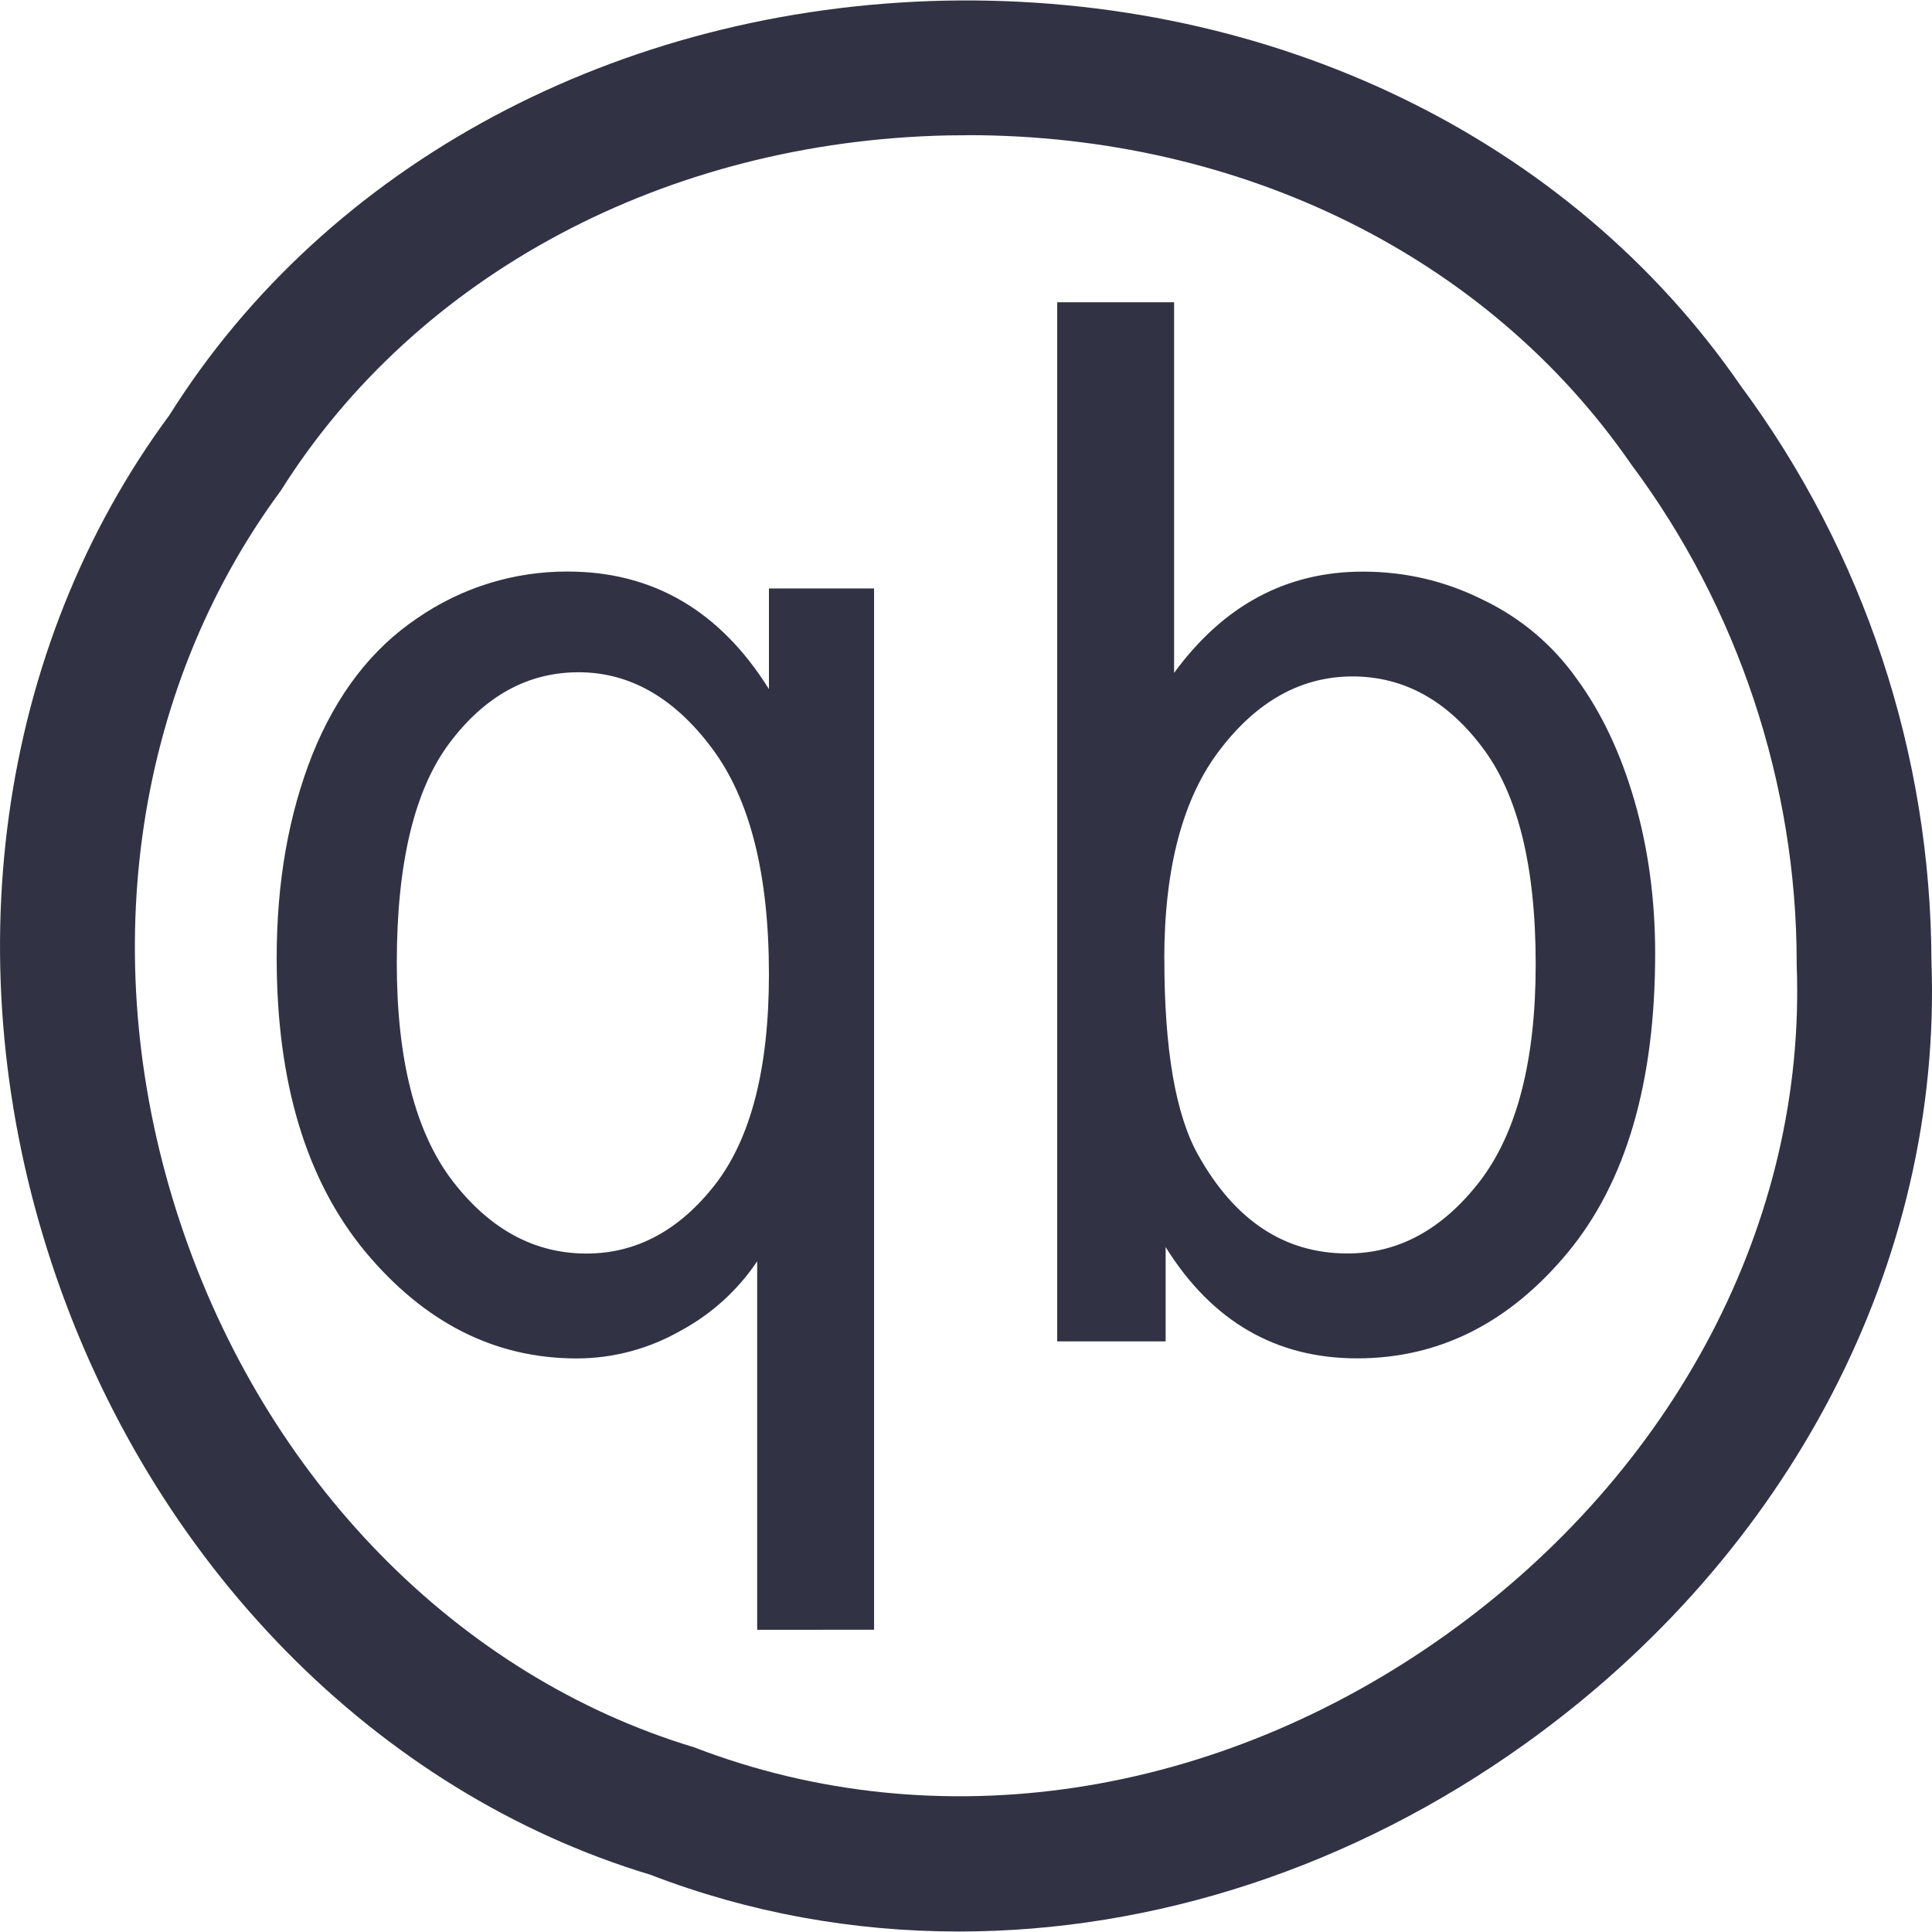
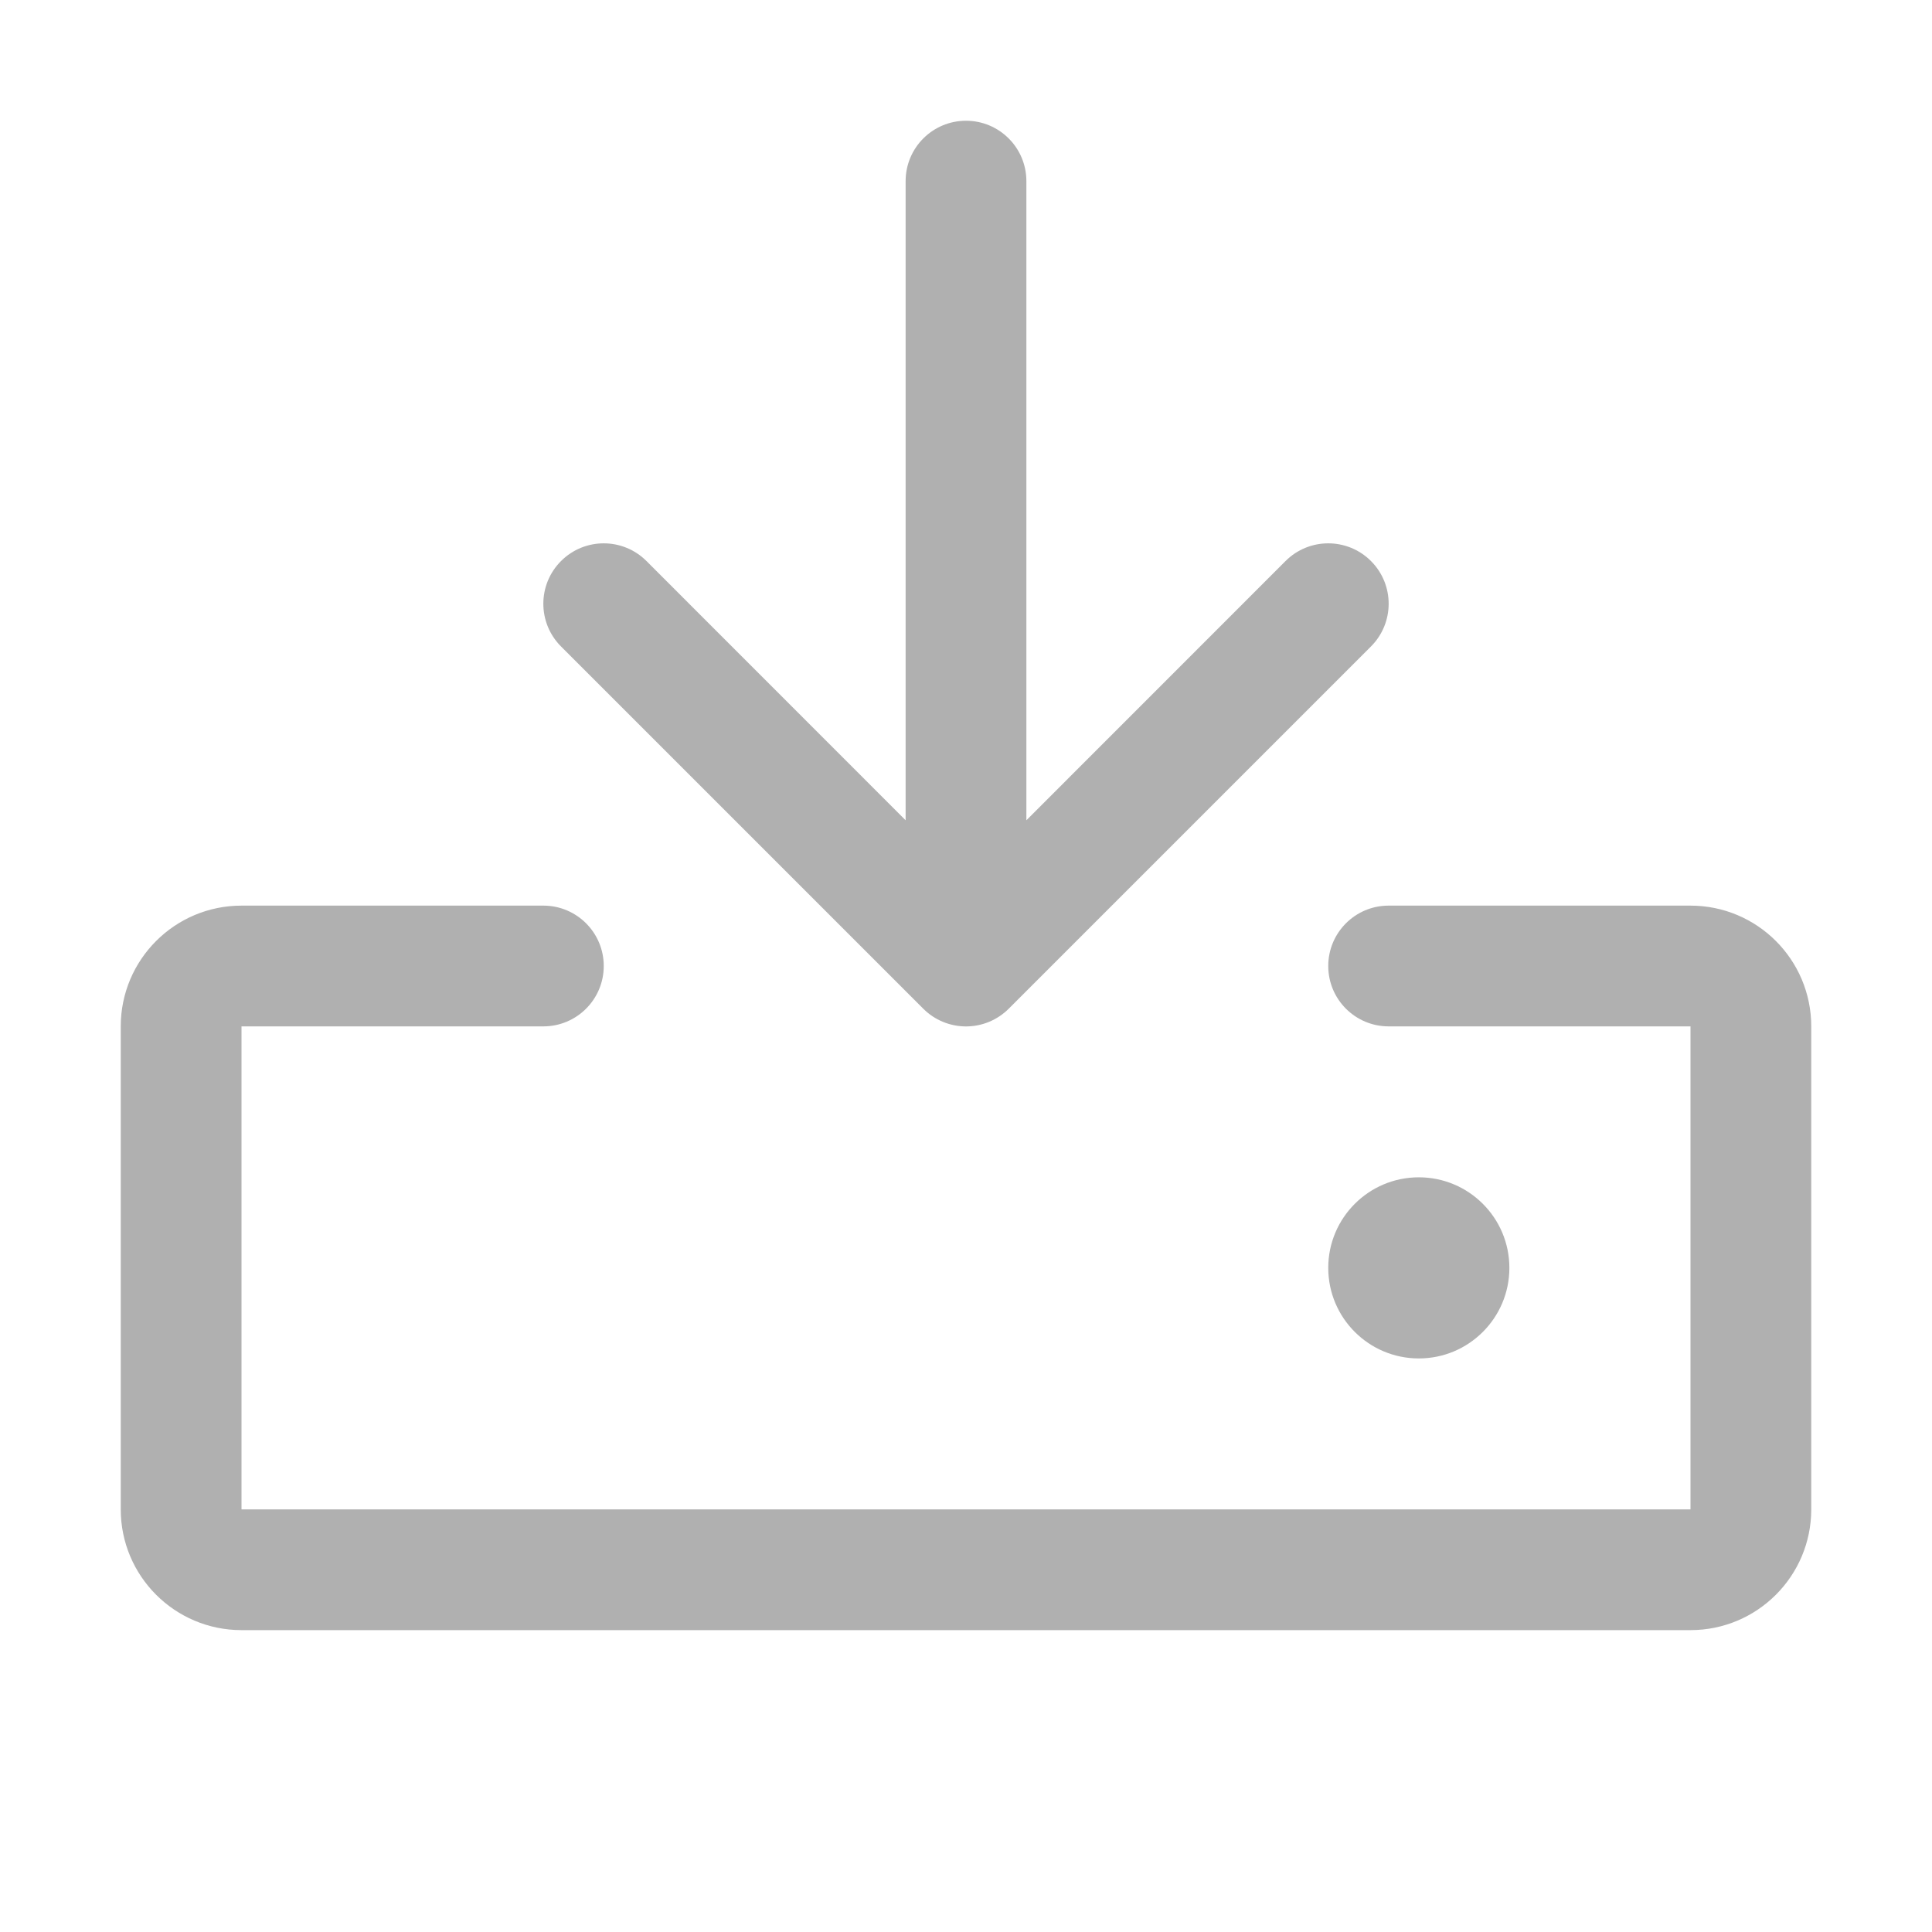
- <svg xmlns="http://www.w3.org/2000/svg" width="24" height="24" viewBox="0 0 24 24">
-   <path fill="#313244" d="M11.911 23.994c-1.31 0-2.605-.232-3.831-.705c-3.4-1.024-6.2-3.865-7.433-7.58c-1.23-3.708-.685-7.654 1.459-10.554C4.062 2.038 7.677.094 11.742.008c4.064-.079 7.758 1.703 9.882 4.785a12.07 12.07 0 0 1 2.369 7.145c.138 3.733-1.75 7.368-5.052 9.728c-2.147 1.535-4.61 2.328-7.03 2.328m.11-22.314l-.244.002c-3.5.074-6.599 1.725-8.29 4.415c-1.856 2.516-2.31 5.893-1.25 9.086c1.06 3.197 3.448 5.636 6.386 6.523c3.025 1.165 6.496.633 9.345-1.402c2.847-2.035 4.473-5.144 4.351-8.318v-.032c0-2.214-.73-4.41-2.055-6.185c-1.78-2.58-4.84-4.09-8.243-4.09zM9.406 20.246v-4.578a2.66 2.66 0 0 1-.952.863a2.6 2.6 0 0 1-1.29.344q-1.524 0-2.63-1.33q-1.097-1.33-1.097-3.646q0-1.408.444-2.527q.451-1.119 1.299-1.69A3.26 3.26 0 0 1 7.052 7.1q1.587 0 2.5 1.46V7.31h1.306v12.935zm-4.477-8.285q0 1.805.694 2.711q.694.9 1.662.9q.928 0 1.597-.855q.67-.863.67-2.615q0-1.866-.71-2.81q-.703-.94-1.654-.941q-.944 0-1.605.88q-.653.872-.654 2.73m9.55 4.702h-1.346V3.755h1.452v4.604q.92-1.259 2.347-1.258q.79 0 1.492.351c.464.222.864.558 1.161.978q.46.625.718 1.514q.258.89.258 1.902q0 2.404-1.088 3.716q-1.09 1.312-2.614 1.312q-1.517 0-2.379-1.382v1.17m-.016-4.746q0 1.683.42 2.432q.684 1.223 1.854 1.223q.952 0 1.646-.898q.693-.907.693-2.695q0-1.83-.67-2.703q-.66-.871-1.605-.872q-.95 0-1.645.907q-.694.9-.694 2.607" />
+ <svg xmlns="http://www.w3.org/2000/svg" viewBox="0 0 256 256" fill="#b0b0b0">
+   <path d="M240,136v64a16,16,0,0,1-16,16H32a16,16,0,0,1-16-16V136a16,16,0,0,1,16-16H72a8,8,0,0,1,0,16H32v64H224V136H184a8,8,0,0,1,0-16h40A16,16,0,0,1,240,136Zm-117.66-2.34a8,8,0,0,0,11.32,0l48-48a8,8,0,0,0-11.32-11.32L136,108.69V24a8,8,0,0,0-16,0v84.69L85.66,74.34A8,8,0,0,0,74.34,85.66ZM200,168a12,12,0,1,0-12,12A12,12,0,0,0,200,168Z" />
</svg>
